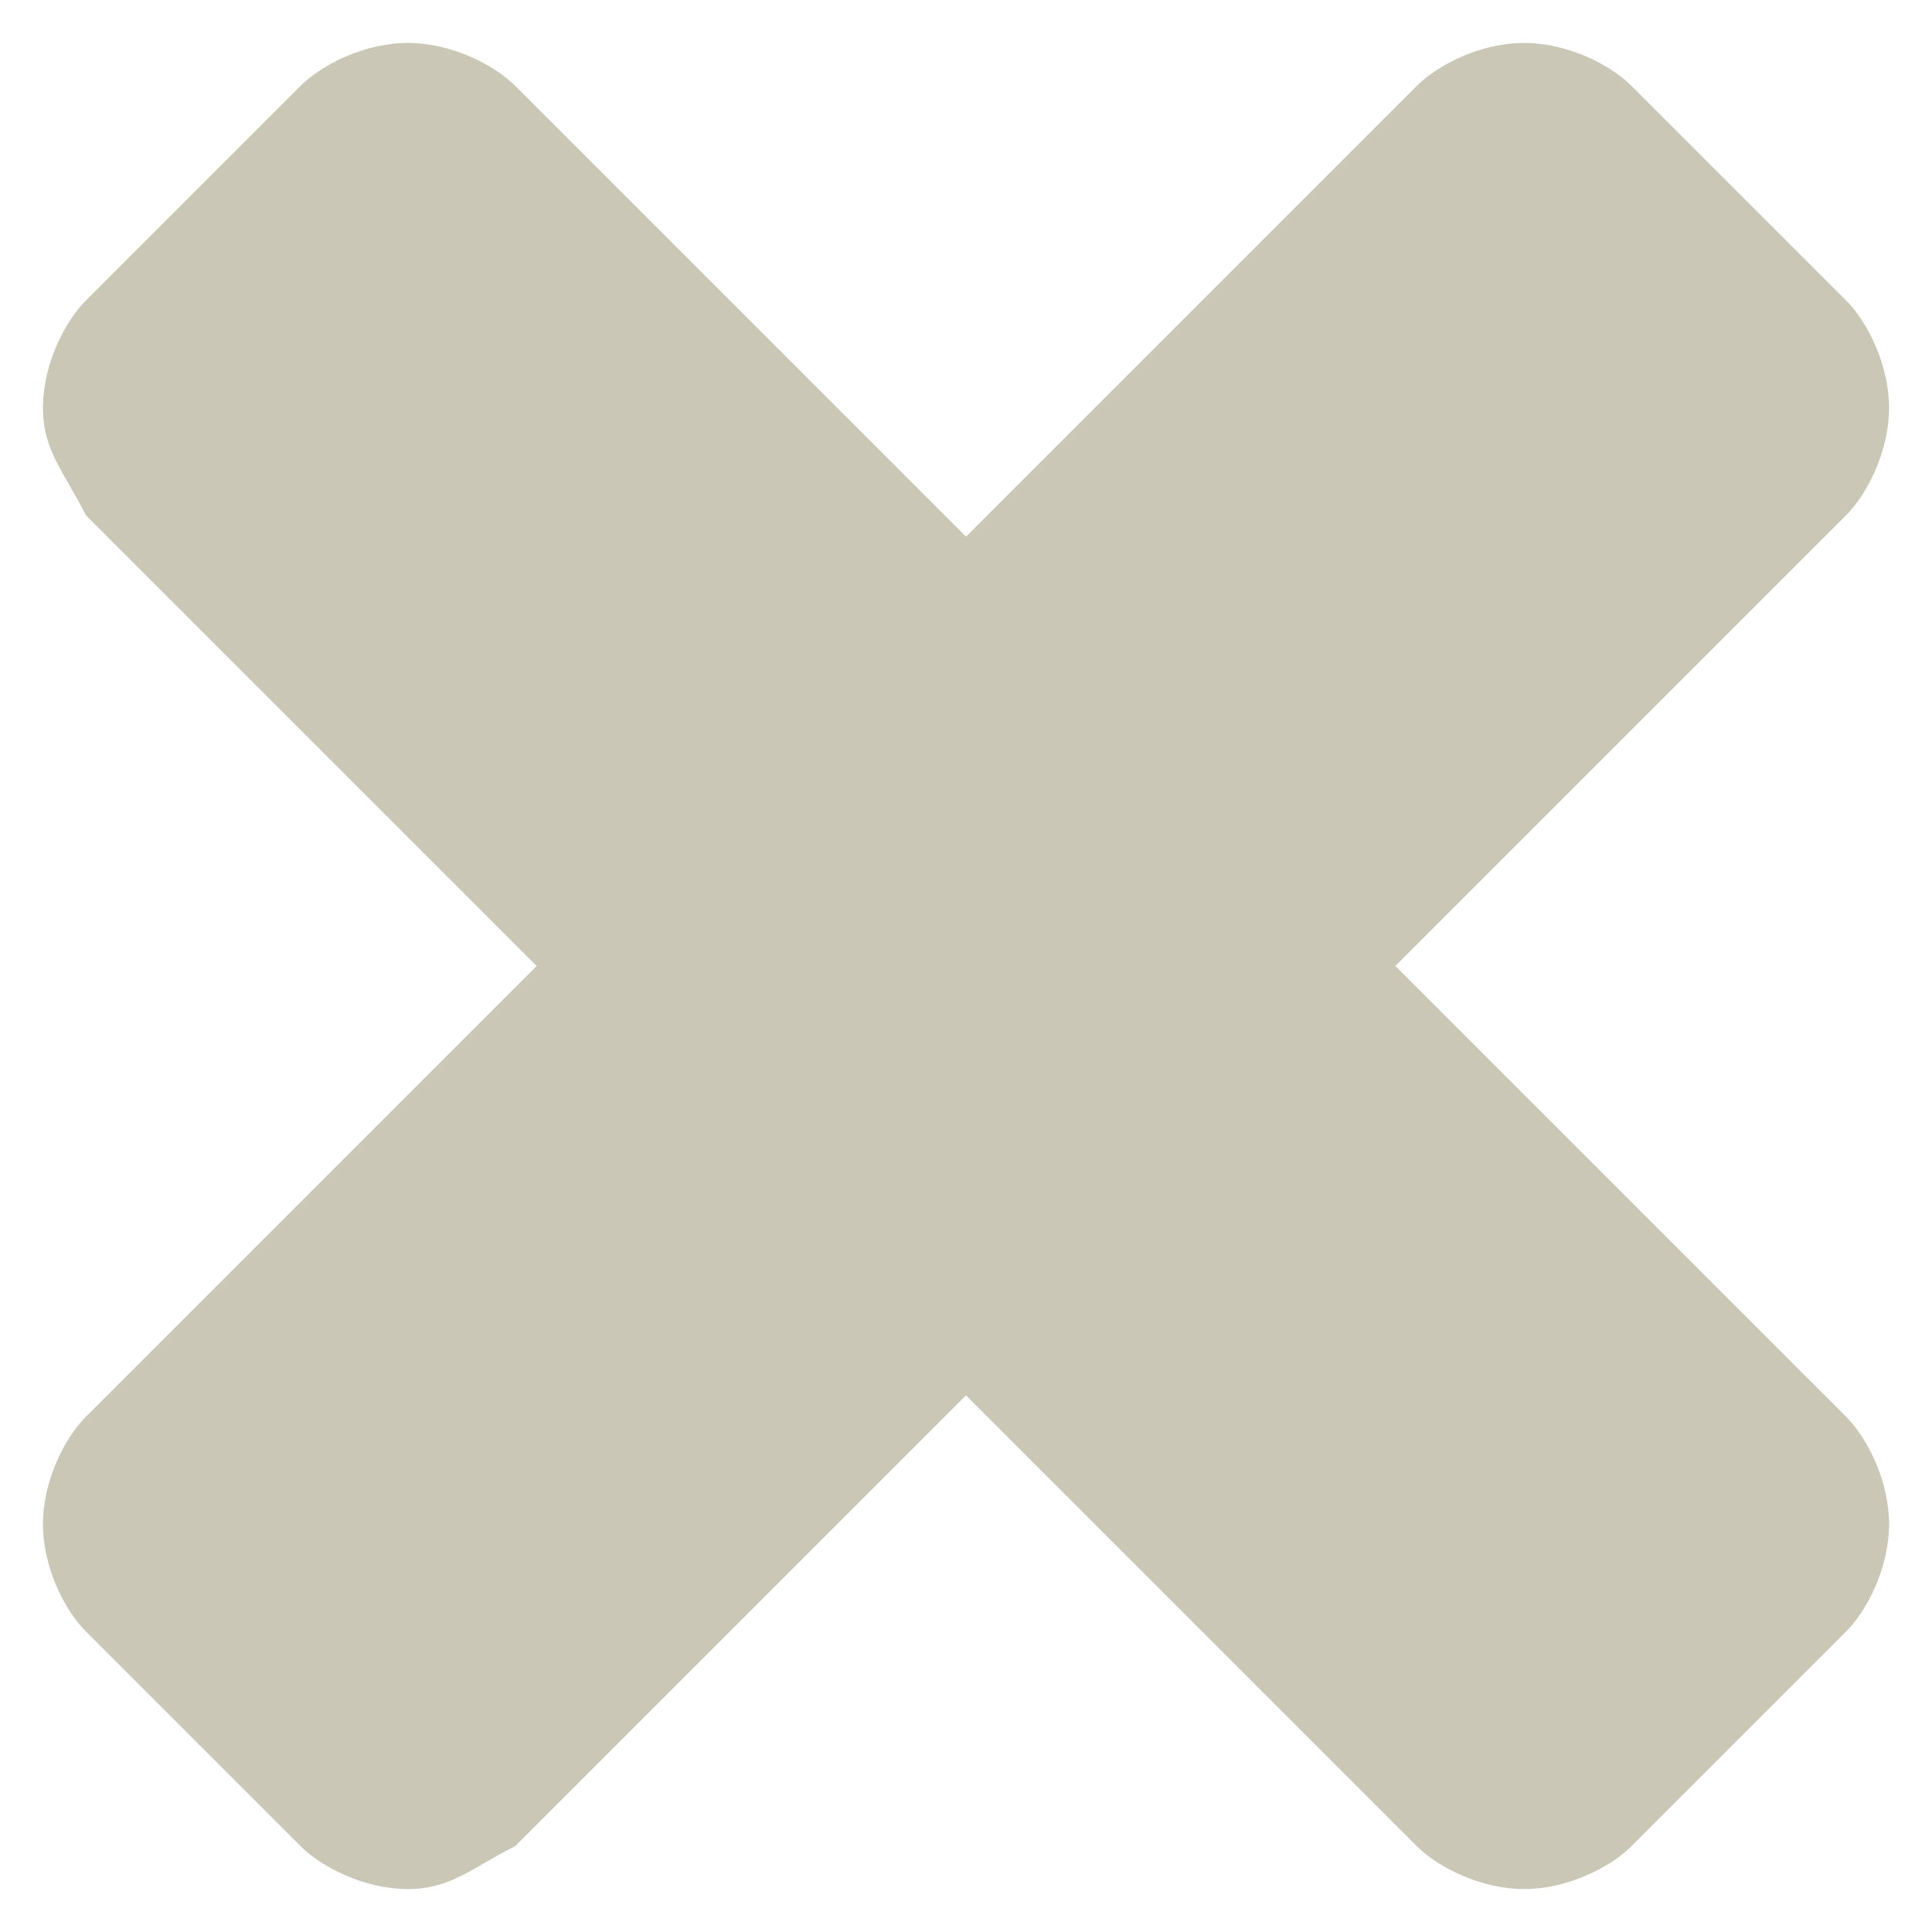
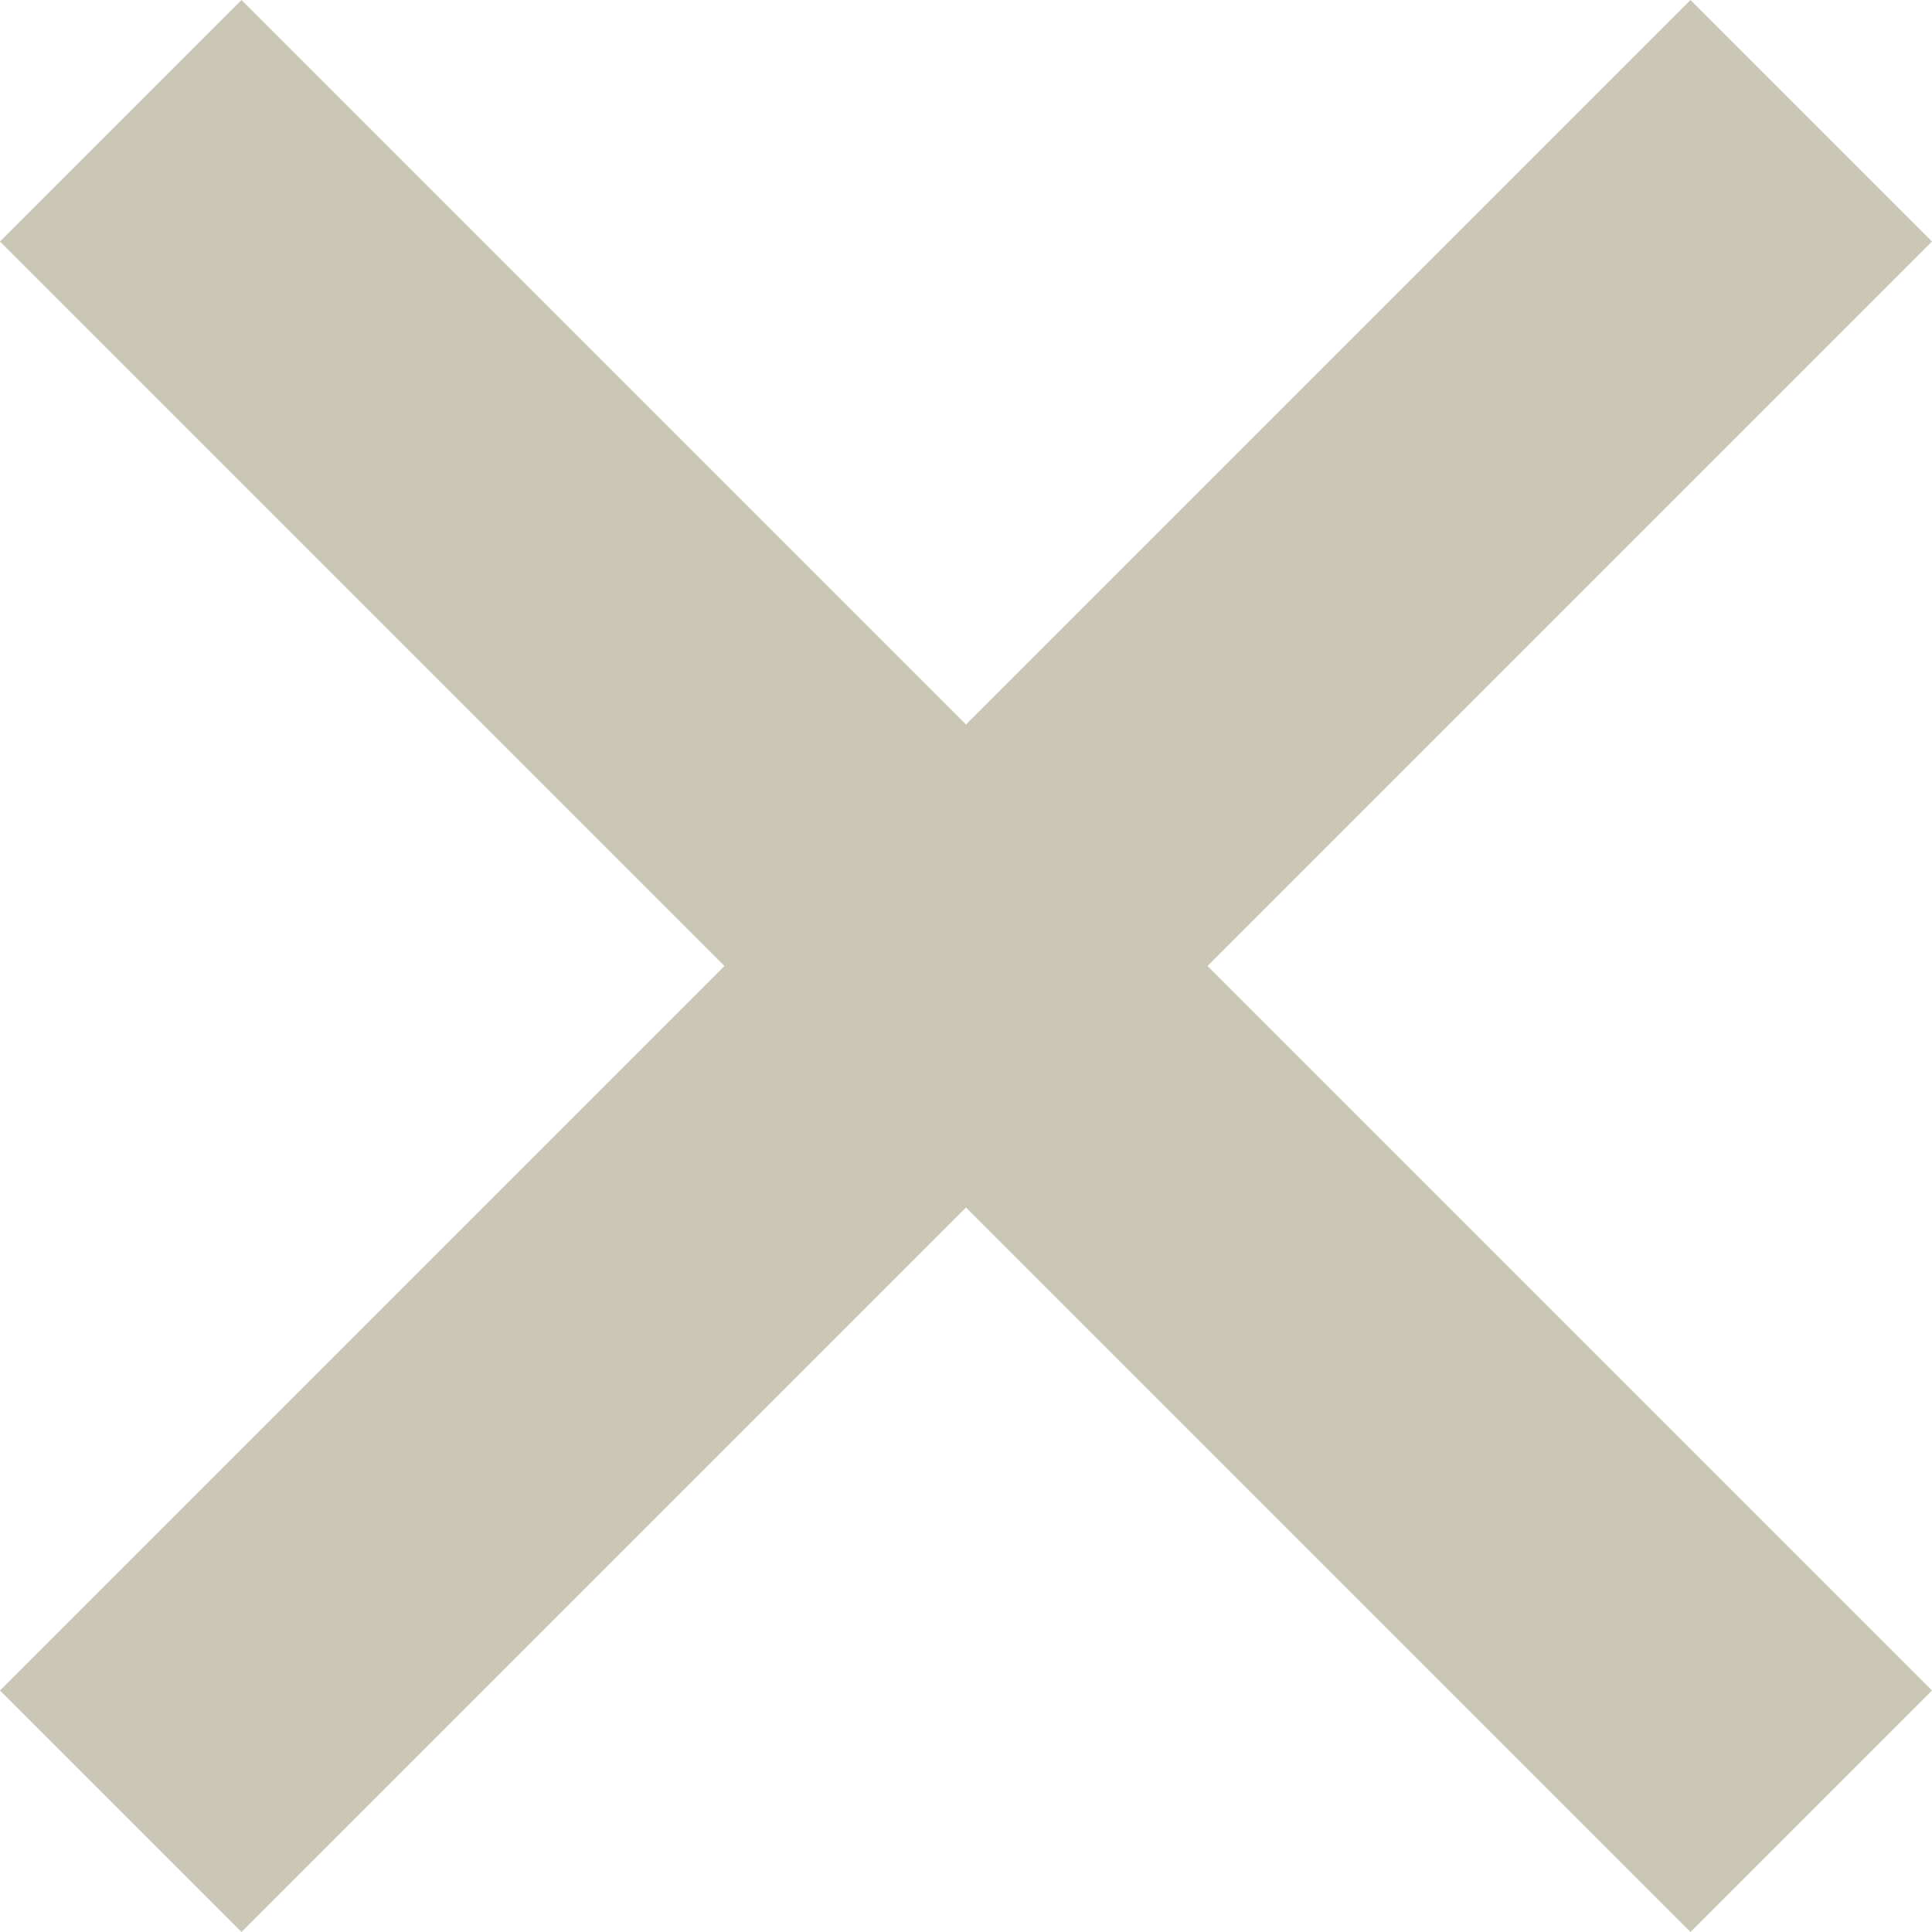
- <svg xmlns="http://www.w3.org/2000/svg" version="1.1" id="Layer_1" x="0px" y="0px" viewBox="0 0 9 9" style="enable-background:new 0 0 9 9;" xml:space="preserve">
+ <svg xmlns="http://www.w3.org/2000/svg" version="1.1" id="Layer_1" x="0px" y="0px" viewBox="0 0 12 12" style="enable-background:new 0 0 12 12;" xml:space="preserve">
  <style type="text/css">
	.st0{fill:#CAC7B6;}
</style>
-   <g>
-     <path class="st0" d="M8.6,7.6l-1,1C7.5,8.7,7.3,8.8,7.1,8.8c-0.2,0-0.4-0.1-0.5-0.2L4.5,6.5L2.4,8.6C2.2,8.7,2.1,8.8,1.9,8.8   c-0.2,0-0.4-0.1-0.5-0.2l-1-1C0.3,7.5,0.2,7.3,0.2,7.1c0-0.2,0.1-0.4,0.2-0.5l2.1-2.1L0.4,2.4C0.3,2.2,0.2,2.1,0.2,1.9   c0-0.2,0.1-0.4,0.2-0.5l1-1c0.1-0.1,0.3-0.2,0.5-0.2c0.2,0,0.4,0.1,0.5,0.2l2.1,2.1l2.1-2.1c0.1-0.1,0.3-0.2,0.5-0.2   c0.2,0,0.4,0.1,0.5,0.2l1,1c0.1,0.1,0.2,0.3,0.2,0.5c0,0.2-0.1,0.4-0.2,0.5L6.5,4.5l2.1,2.1c0.1,0.1,0.2,0.3,0.2,0.5   C8.8,7.3,8.7,7.5,8.6,7.6z" />
-   </g>
+   <polygon class="st0" points="7.5,6 12,1.5 10.5,0 6,4.5 1.5,0 0,1.5 4.5,6 0,10.5 1.5,12 6,7.5 10.5,12 12,10.5 " />
</svg>
